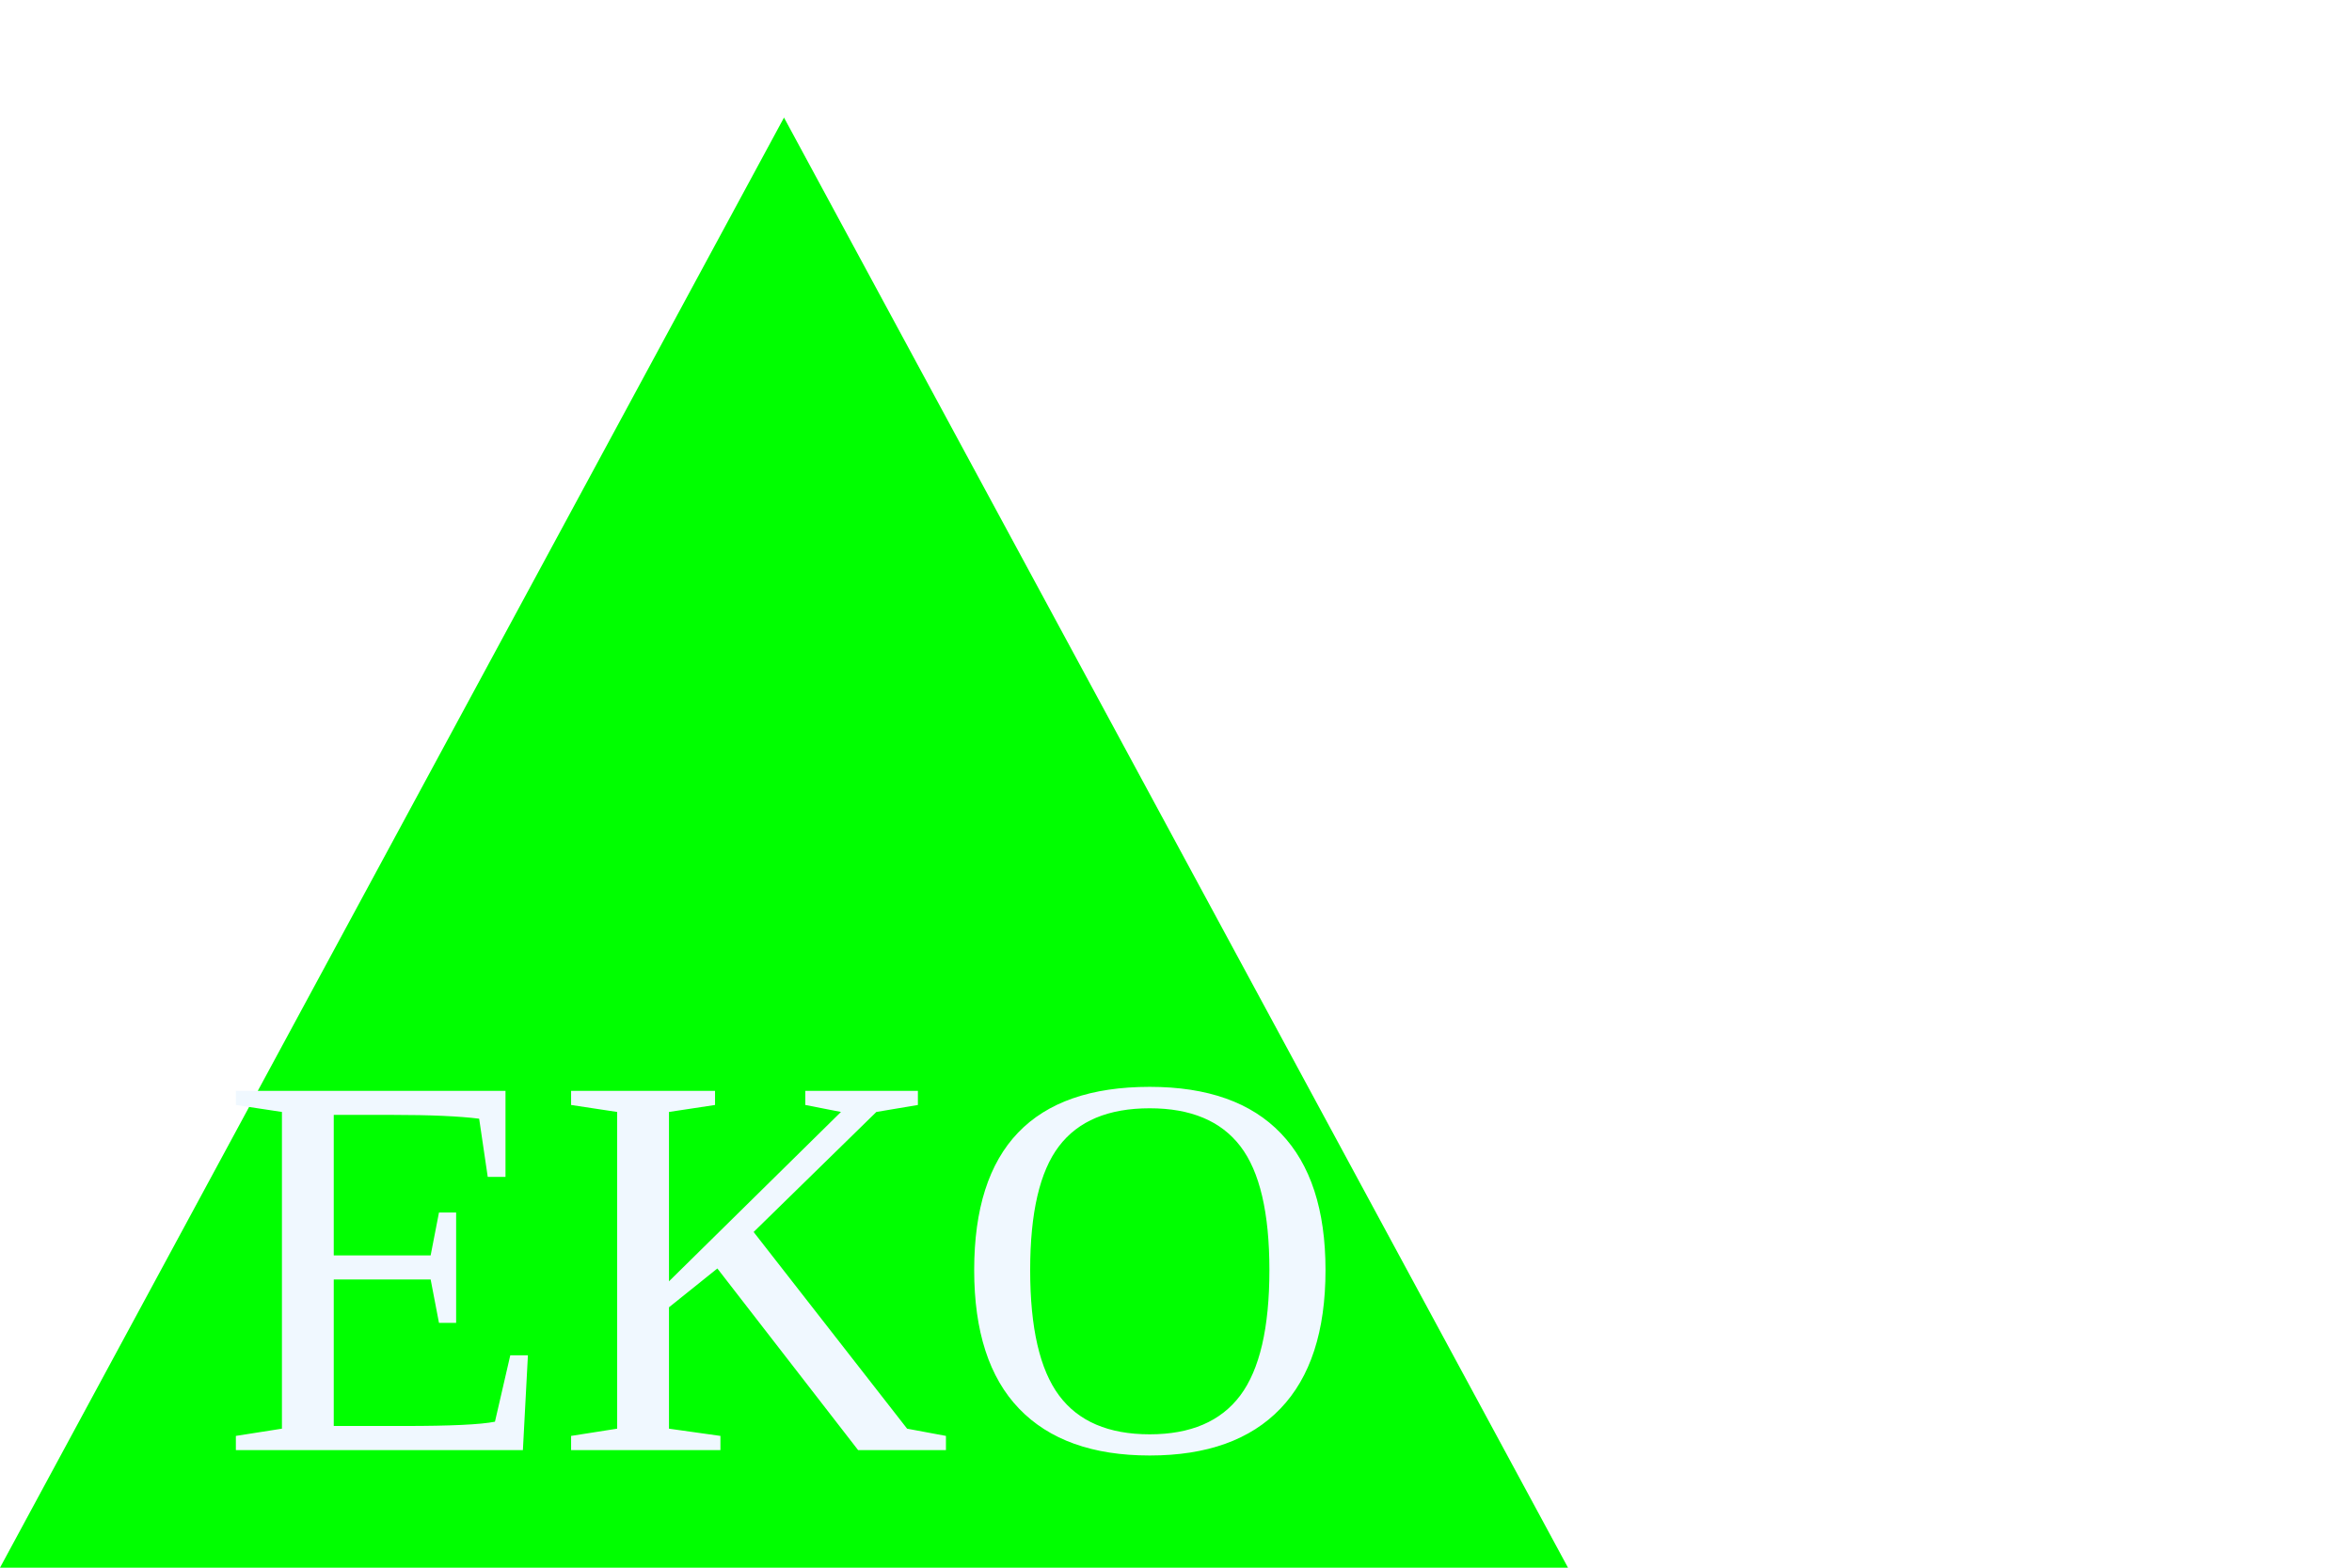
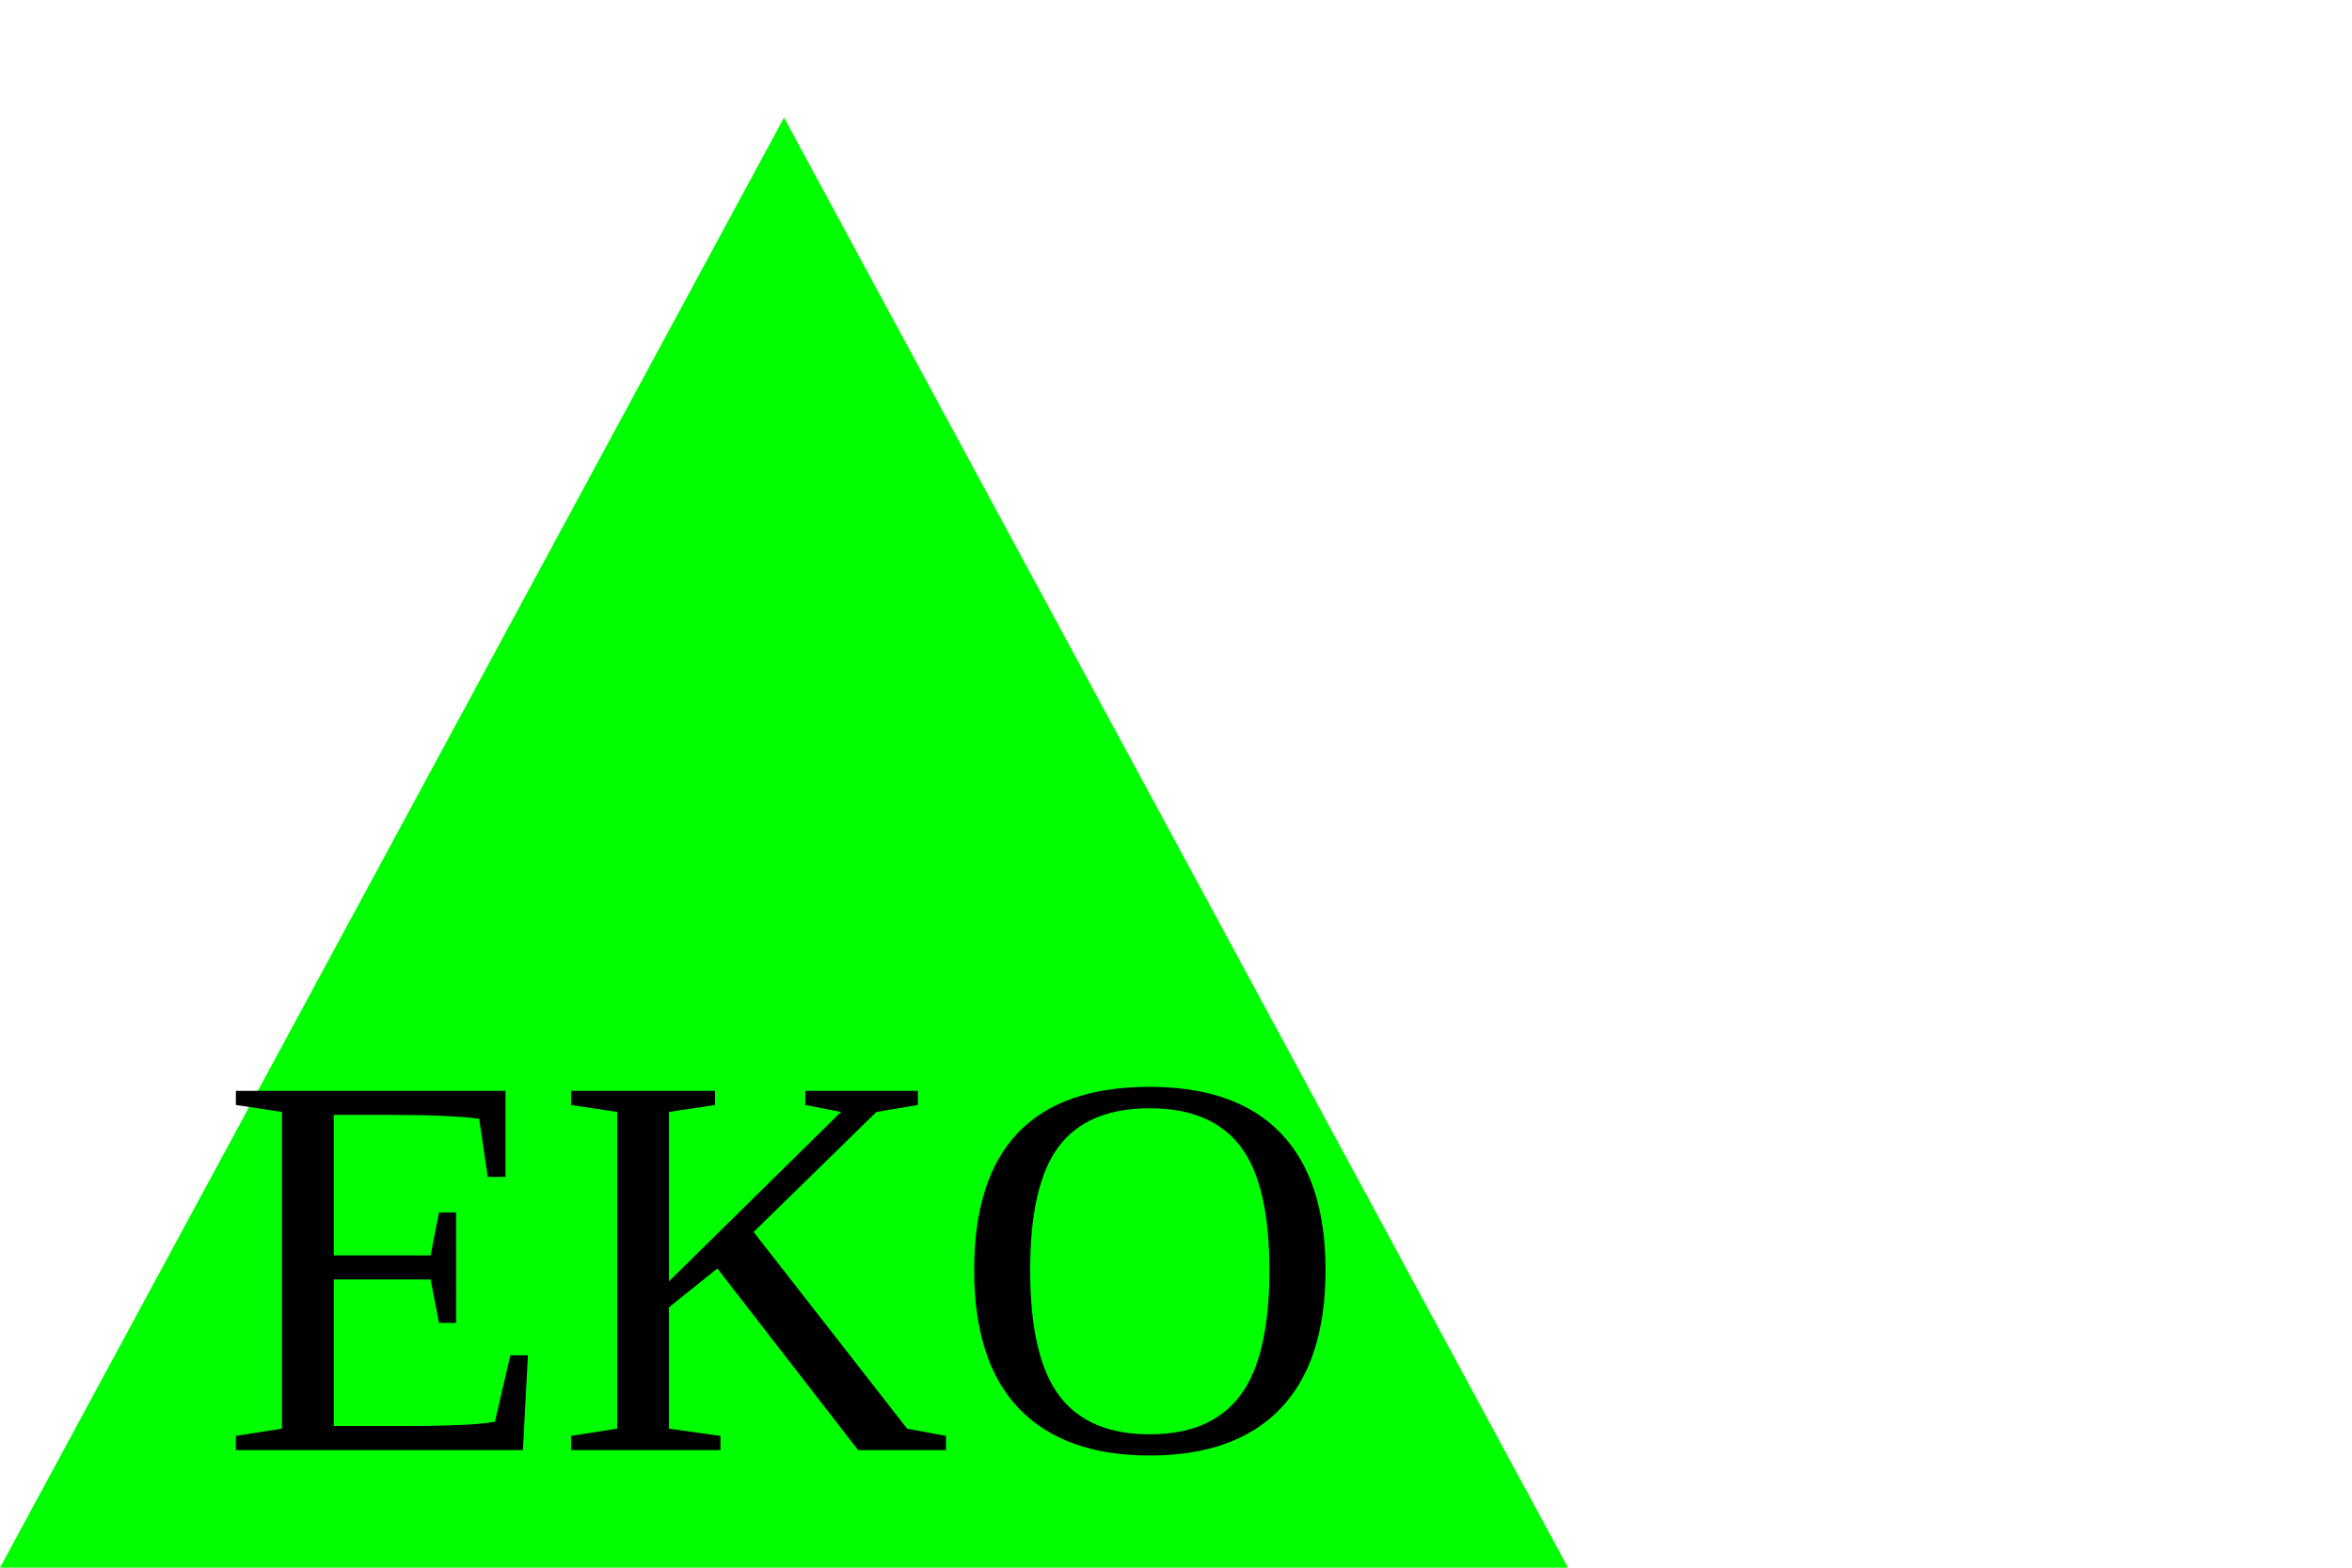
<svg xmlns="http://www.w3.org/2000/svg" version="1.1" width="300" height="200">
  <polygon points="100, 15 200, 200 0, 200" fill="lime" />
-   <text x="100" y="185" font-size="70" text-anchor="middle" fill="aliceblue">EKO</text>
+   <text x="100" y="185" font-size="70" text-anchor="middle" fill="black">EKO</text>
</svg>
